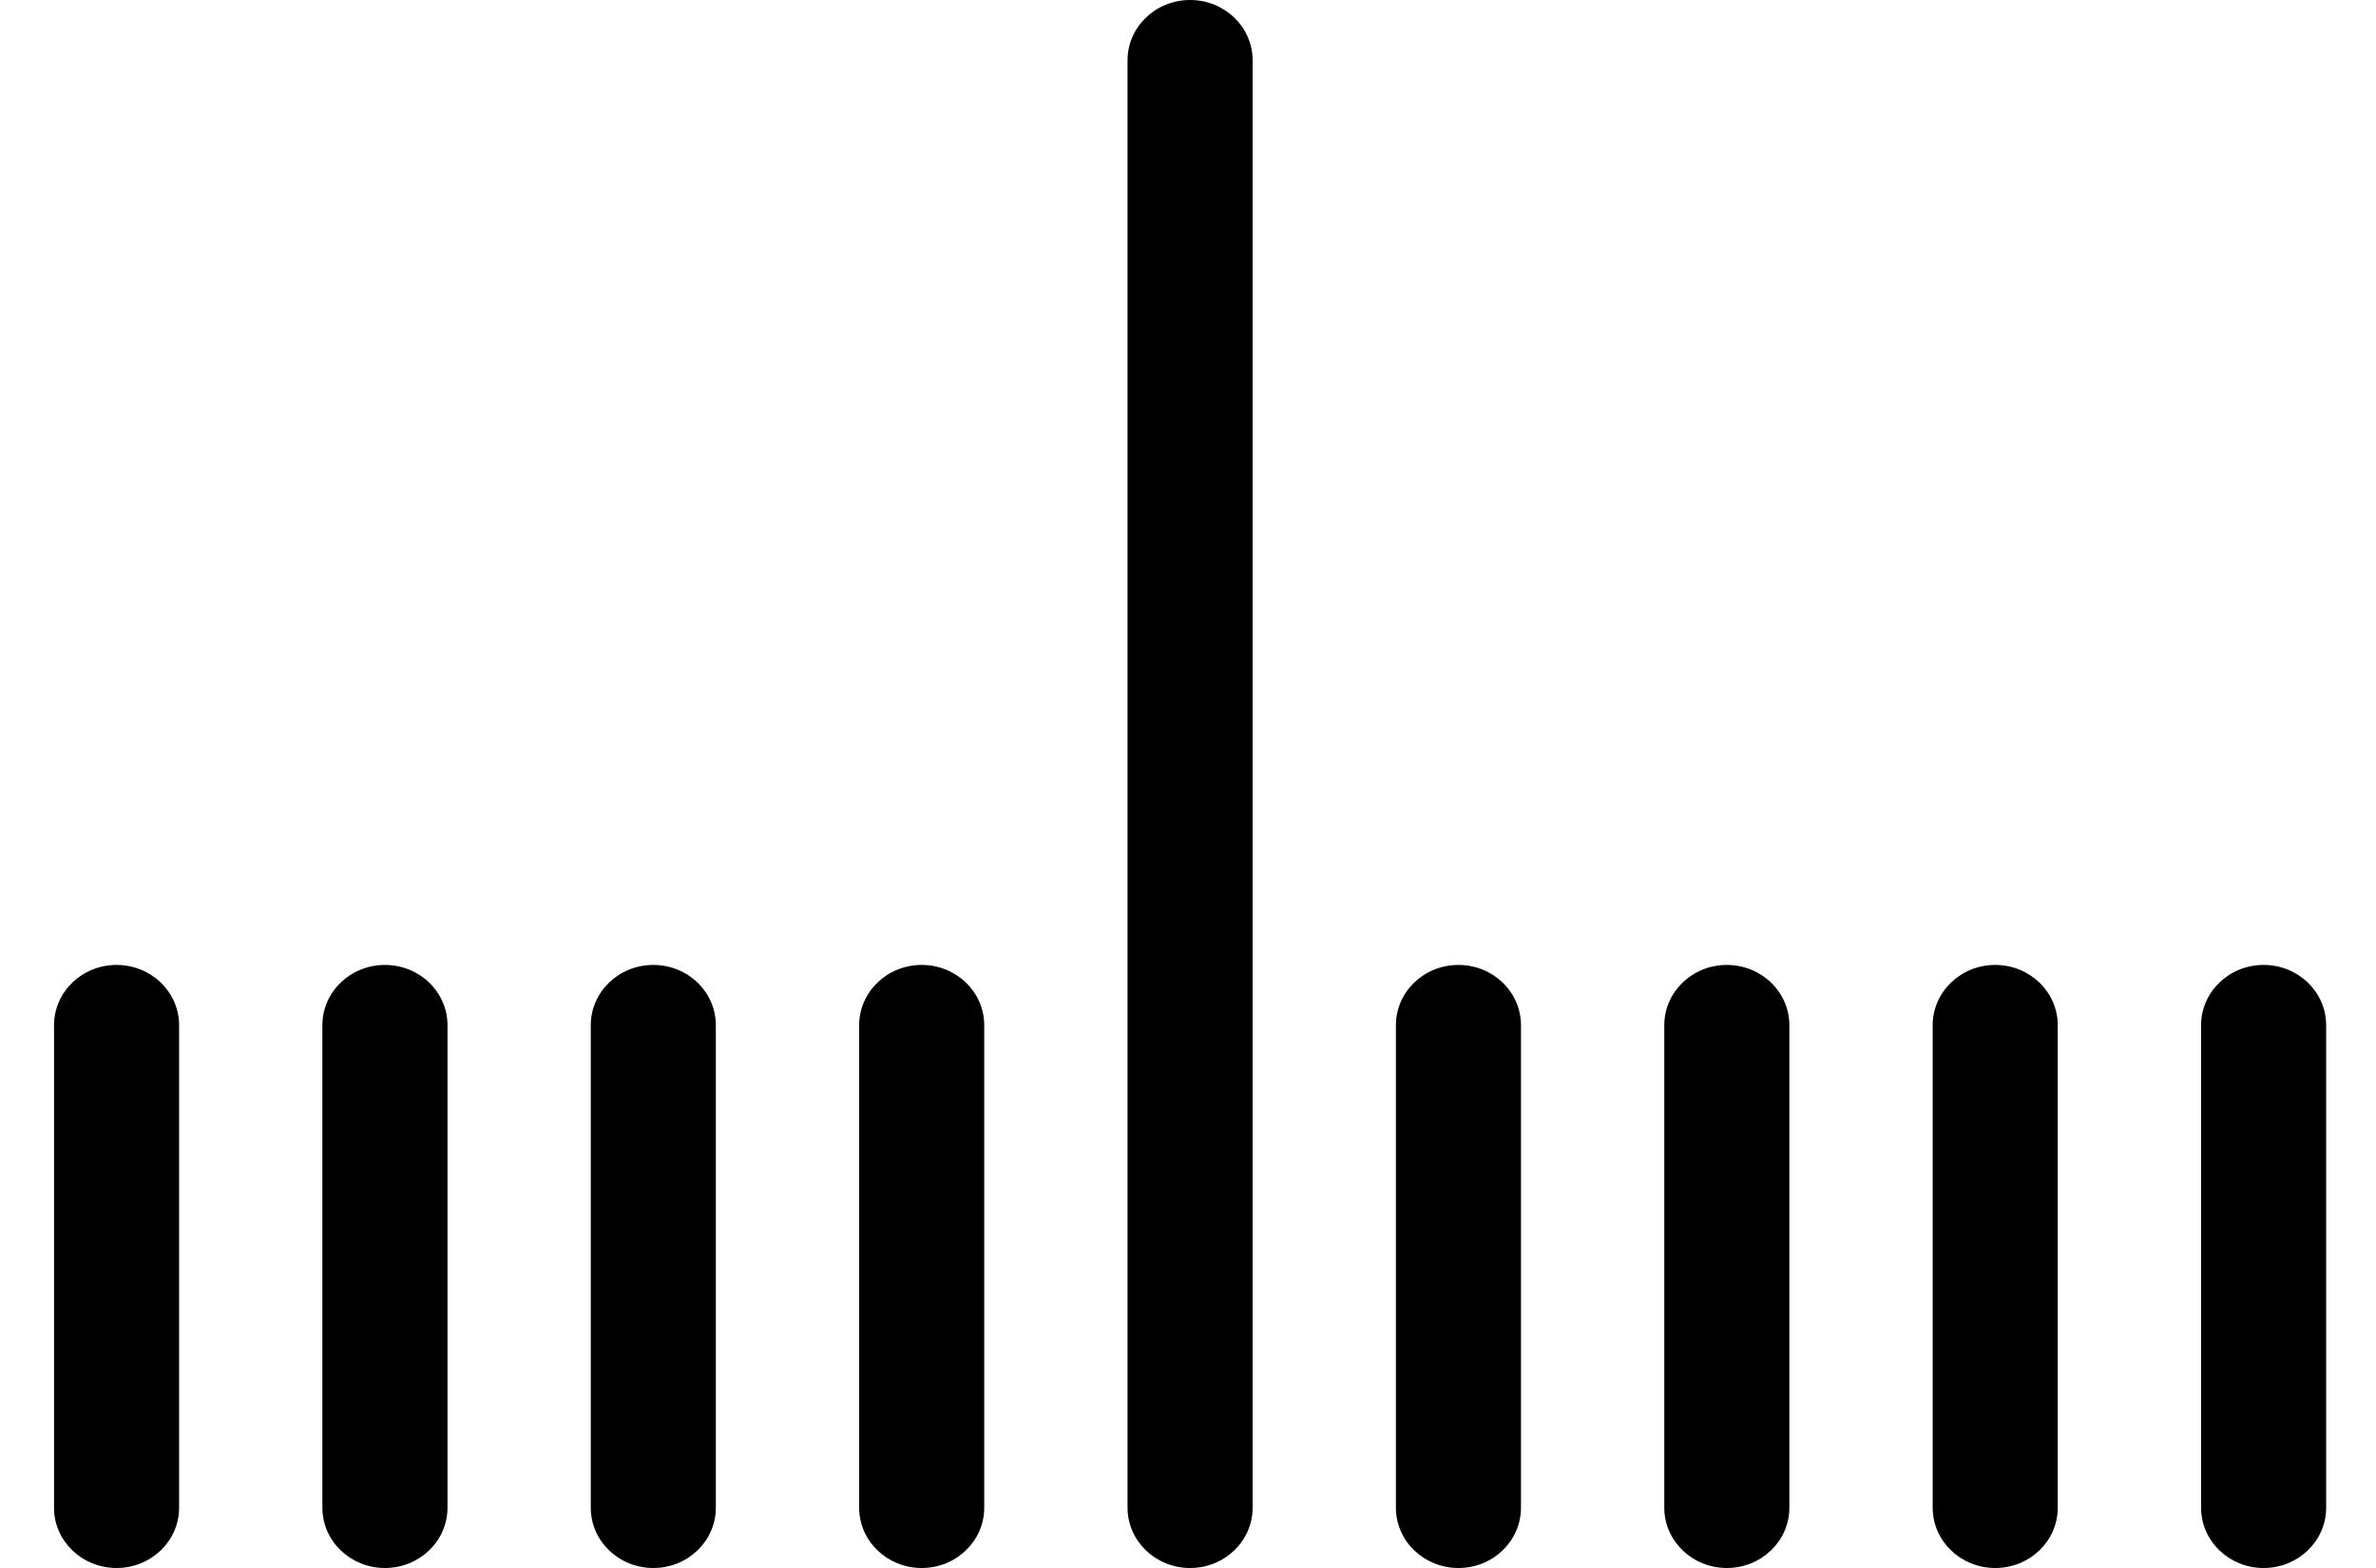
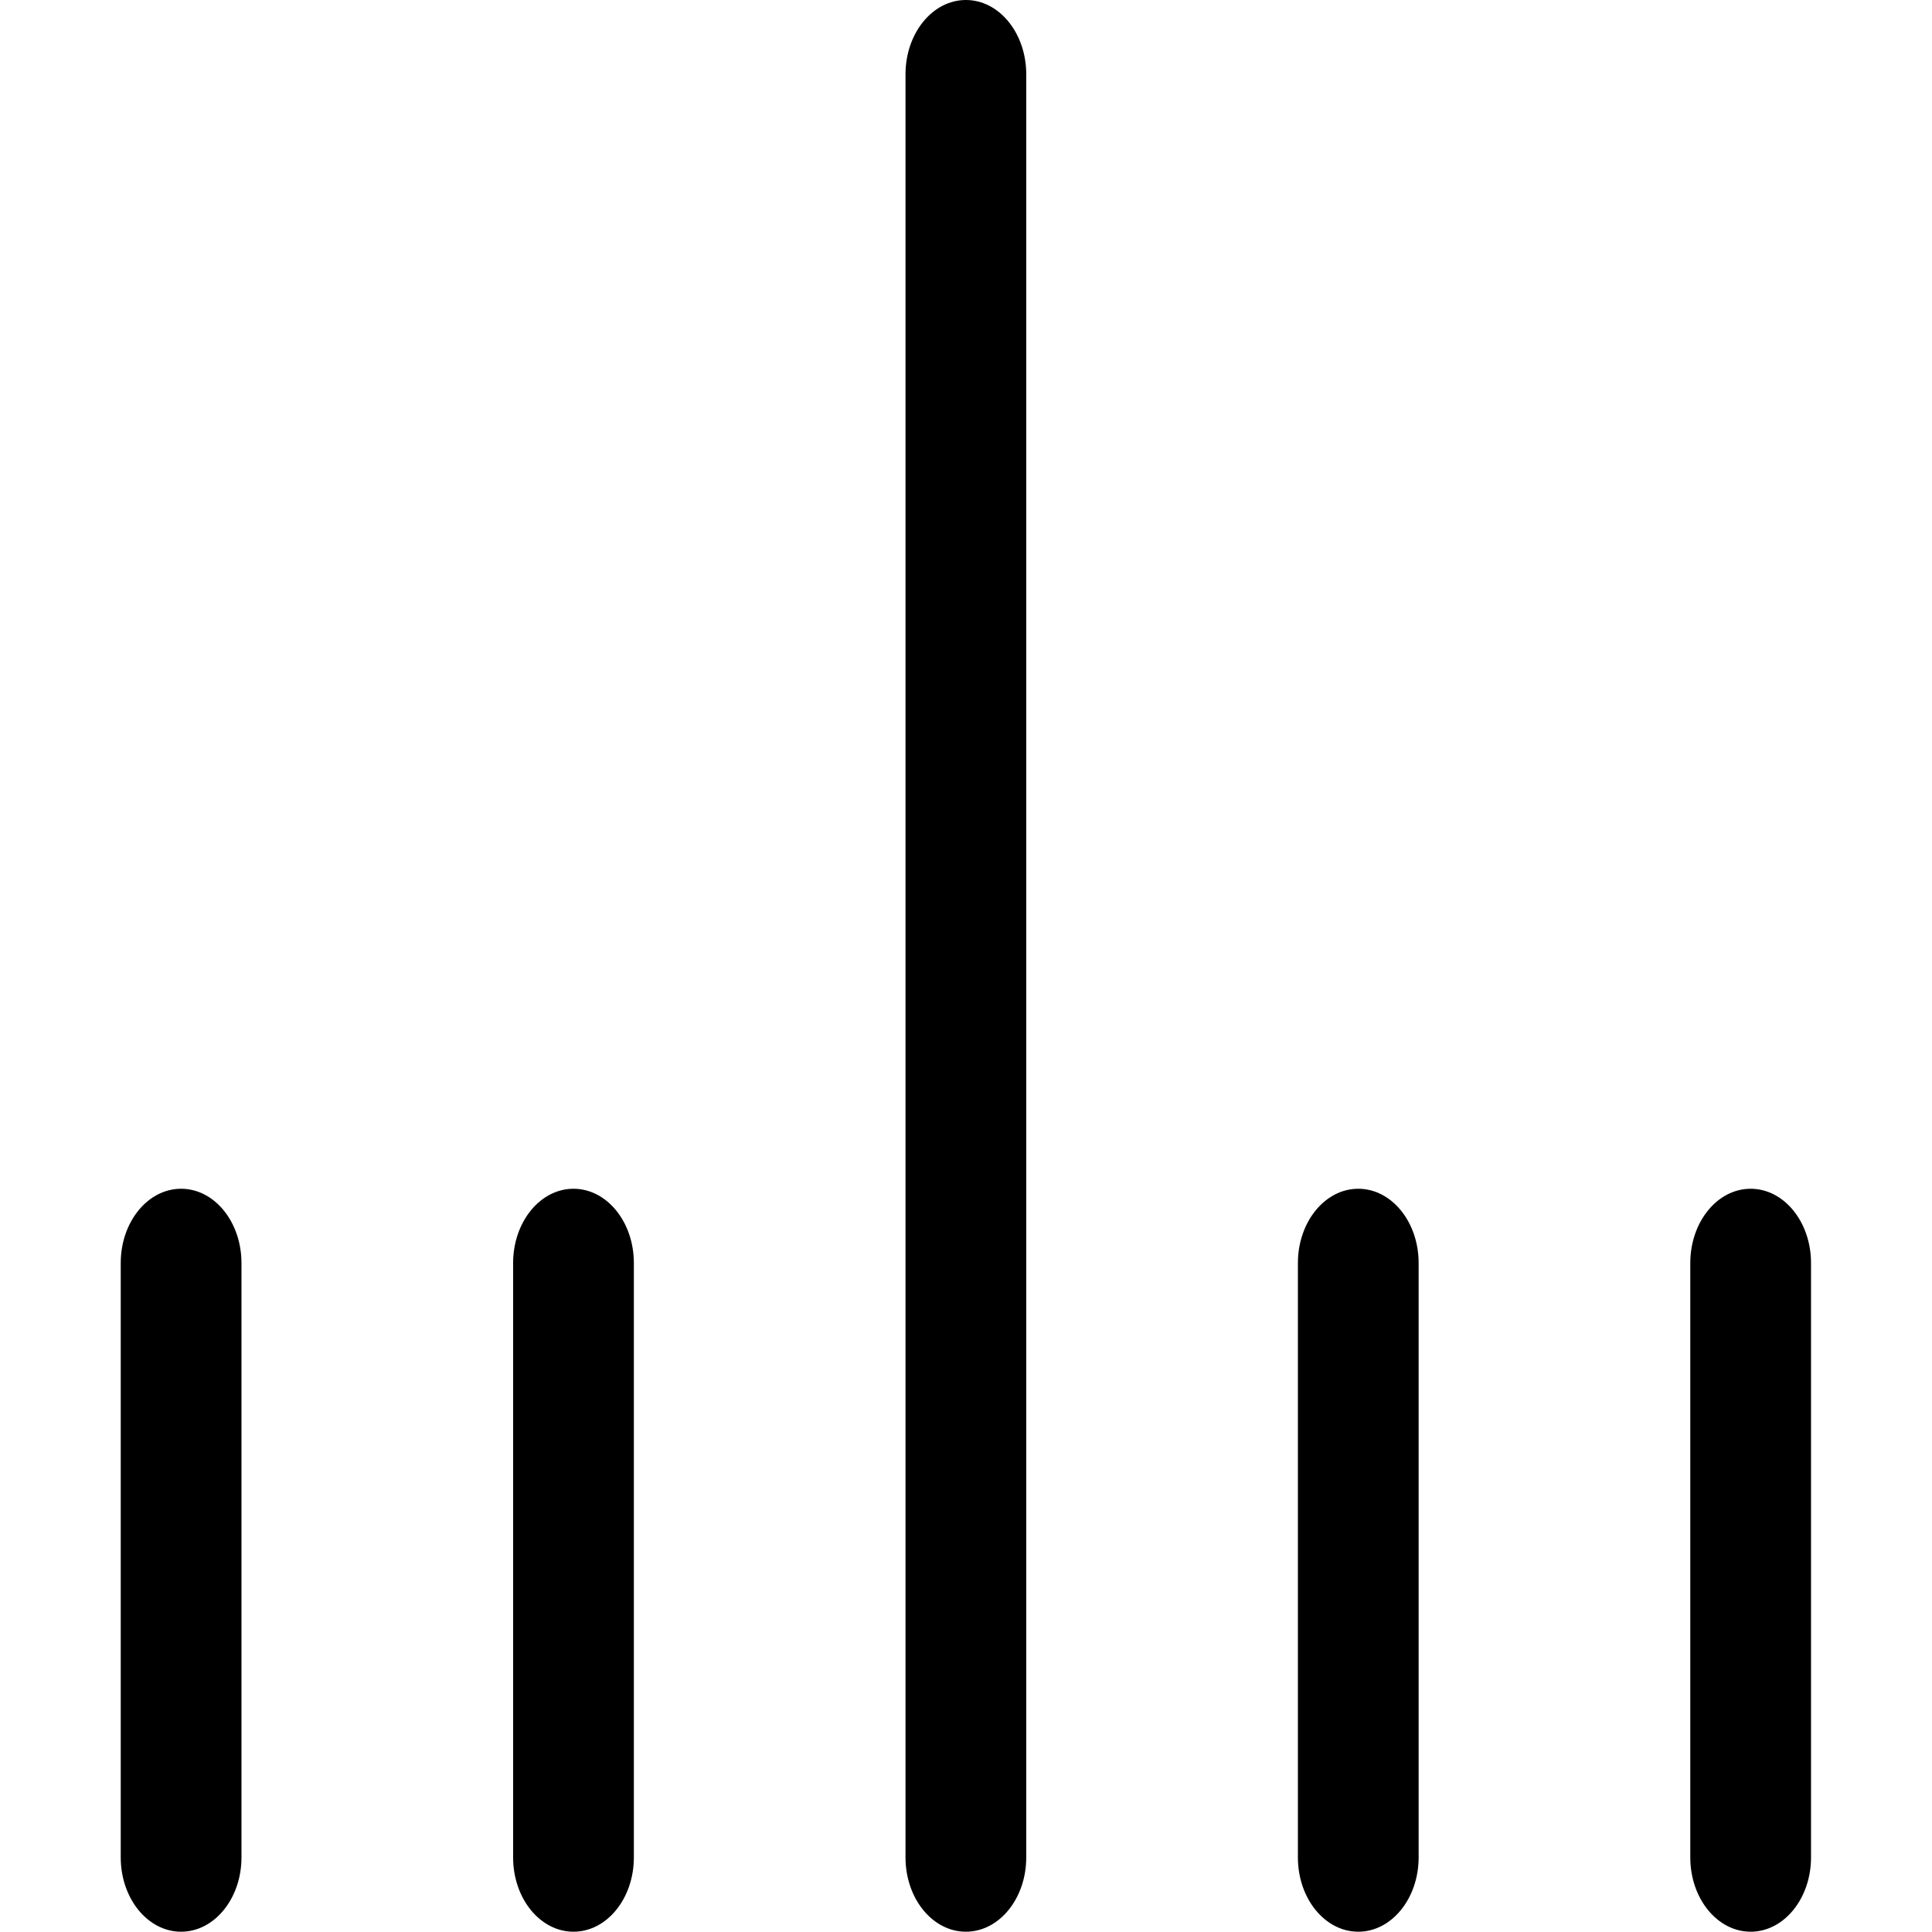
- <svg xmlns="http://www.w3.org/2000/svg" width="50" height="33" version="1.1" viewBox="0 0 50 33" xml:space="preserve" id="svg20">
-   <defs id="defs24" />
-   <path d="M 25.044,0 C 24.317,0 23.728,0.568 23.728,1.269 V 31.731 c 0,0.701 0.589,1.269 1.316,1.269 0.727,0 1.316,-0.568 1.316,-1.269 V 1.269 C 26.36,0.568 25.771,0 25.044,0 Z" id="path2" style="stroke-width:0.517" />
-   <path d="m 2.453,20.308 c -0.727,0 -1.316,0.568 -1.316,1.269 V 31.731 C 1.136,32.432 1.726,33 2.453,33 3.18,33 3.769,32.432 3.769,31.731 V 21.577 c 0,-0.701 -0.589,-1.269 -1.316,-1.269 z" id="path4" style="stroke-width:0.517" />
-   <path d="m 8.1,20.308 c -0.727,0 -1.316,0.568 -1.316,1.269 V 31.731 C 6.784,32.432 7.373,33 8.1,33 8.827,33 9.417,32.432 9.417,31.731 V 21.577 c 0,-0.701 -0.589,-1.269 -1.316,-1.269 z" id="path6" style="stroke-width:0.517" />
-   <path d="m 13.748,20.308 c -0.727,0 -1.316,0.568 -1.316,1.269 v 10.154 c 0,0.701 0.589,1.269 1.316,1.269 0.727,0 1.316,-0.568 1.316,-1.269 V 21.577 c 0,-0.701 -0.589,-1.269 -1.316,-1.269 z" id="path8" style="stroke-width:0.517" />
-   <path d="m 19.396,20.308 c -0.727,0 -1.316,0.568 -1.316,1.269 v 10.154 c 0,0.701 0.589,1.269 1.316,1.269 0.727,0 1.316,-0.568 1.316,-1.269 V 21.577 c 0,-0.701 -0.589,-1.269 -1.316,-1.269 z" id="path10" style="stroke-width:0.517" />
-   <path d="m 30.691,20.308 c -0.727,0 -1.316,0.568 -1.316,1.269 v 10.154 c 0,0.701 0.589,1.269 1.316,1.269 0.727,0 1.316,-0.568 1.316,-1.269 V 21.577 c 0,-0.701 -0.589,-1.269 -1.316,-1.269 z" id="path12" style="stroke-width:0.517" />
-   <path d="m 36.339,20.308 c -0.727,0 -1.316,0.568 -1.316,1.269 v 10.154 c 0,0.701 0.589,1.269 1.316,1.269 0.727,0 1.316,-0.568 1.316,-1.269 V 21.577 c 0,-0.701 -0.589,-1.269 -1.316,-1.269 z" id="path14" style="stroke-width:0.517" />
-   <path d="m 41.987,20.308 c -0.727,0 -1.316,0.568 -1.316,1.269 v 10.154 c 0,0.701 0.589,1.269 1.316,1.269 0.727,0 1.316,-0.568 1.316,-1.269 V 21.577 c 0,-0.701 -0.589,-1.269 -1.316,-1.269 z" id="path16" style="stroke-width:0.517" />
-   <path d="m 47.635,20.308 c -0.727,0 -1.316,0.568 -1.316,1.269 v 10.154 c 0,0.701 0.589,1.269 1.316,1.269 0.727,0 1.316,-0.568 1.316,-1.269 V 21.577 c 0,-0.701 -0.589,-1.269 -1.316,-1.269 z" id="path18" style="stroke-width:0.517" />
+ <svg xmlns="http://www.w3.org/2000/svg" width="40.005" height="40" version="1.1" viewBox="0 0 40.005 40" xml:space="preserve">
+   <path d="m20 0c-0.691 0-1.25 0.689-1.25 1.538v36.923c0 0.85 0.559 1.538 1.25 1.538 0.691 0 1.25-0.689 1.25-1.538v-36.923c0-0.85-0.559-1.538-1.25-1.538z" stroke-width=".555" />
+   <g stroke-width=".555">
+     <path d="m3.75 24.615c-0.691 0-1.25 0.689-1.25 1.538v12.308c0 0.85 0.559 1.538 1.25 1.538s1.25-0.689 1.25-1.538v-12.308c0-0.85-0.559-1.538-1.25-1.538z" />
+     <path d="m11.875 24.615c-0.691 0-1.25 0.689-1.25 1.538v12.308c0 0.85 0.559 1.538 1.25 1.538 0.691 0 1.25-0.689 1.25-1.538v-12.308c0-0.85-0.559-1.538-1.25-1.538z" />
+     <path d="m28.125 24.615c-0.691 0-1.25 0.689-1.25 1.538v12.308c0 0.85 0.559 1.538 1.25 1.538 0.691 0 1.25-0.689 1.25-1.538v-12.308c0-0.85-0.559-1.538-1.25-1.538z" />
+     <path d="m36.25 24.615c-0.691 0-1.25 0.689-1.25 1.538v12.308c0 0.85 0.559 1.538 1.25 1.538 0.691 0 1.25-0.689 1.25-1.538v-12.308c0-0.85-0.559-1.538-1.25-1.538z" />
+   </g>
</svg>
